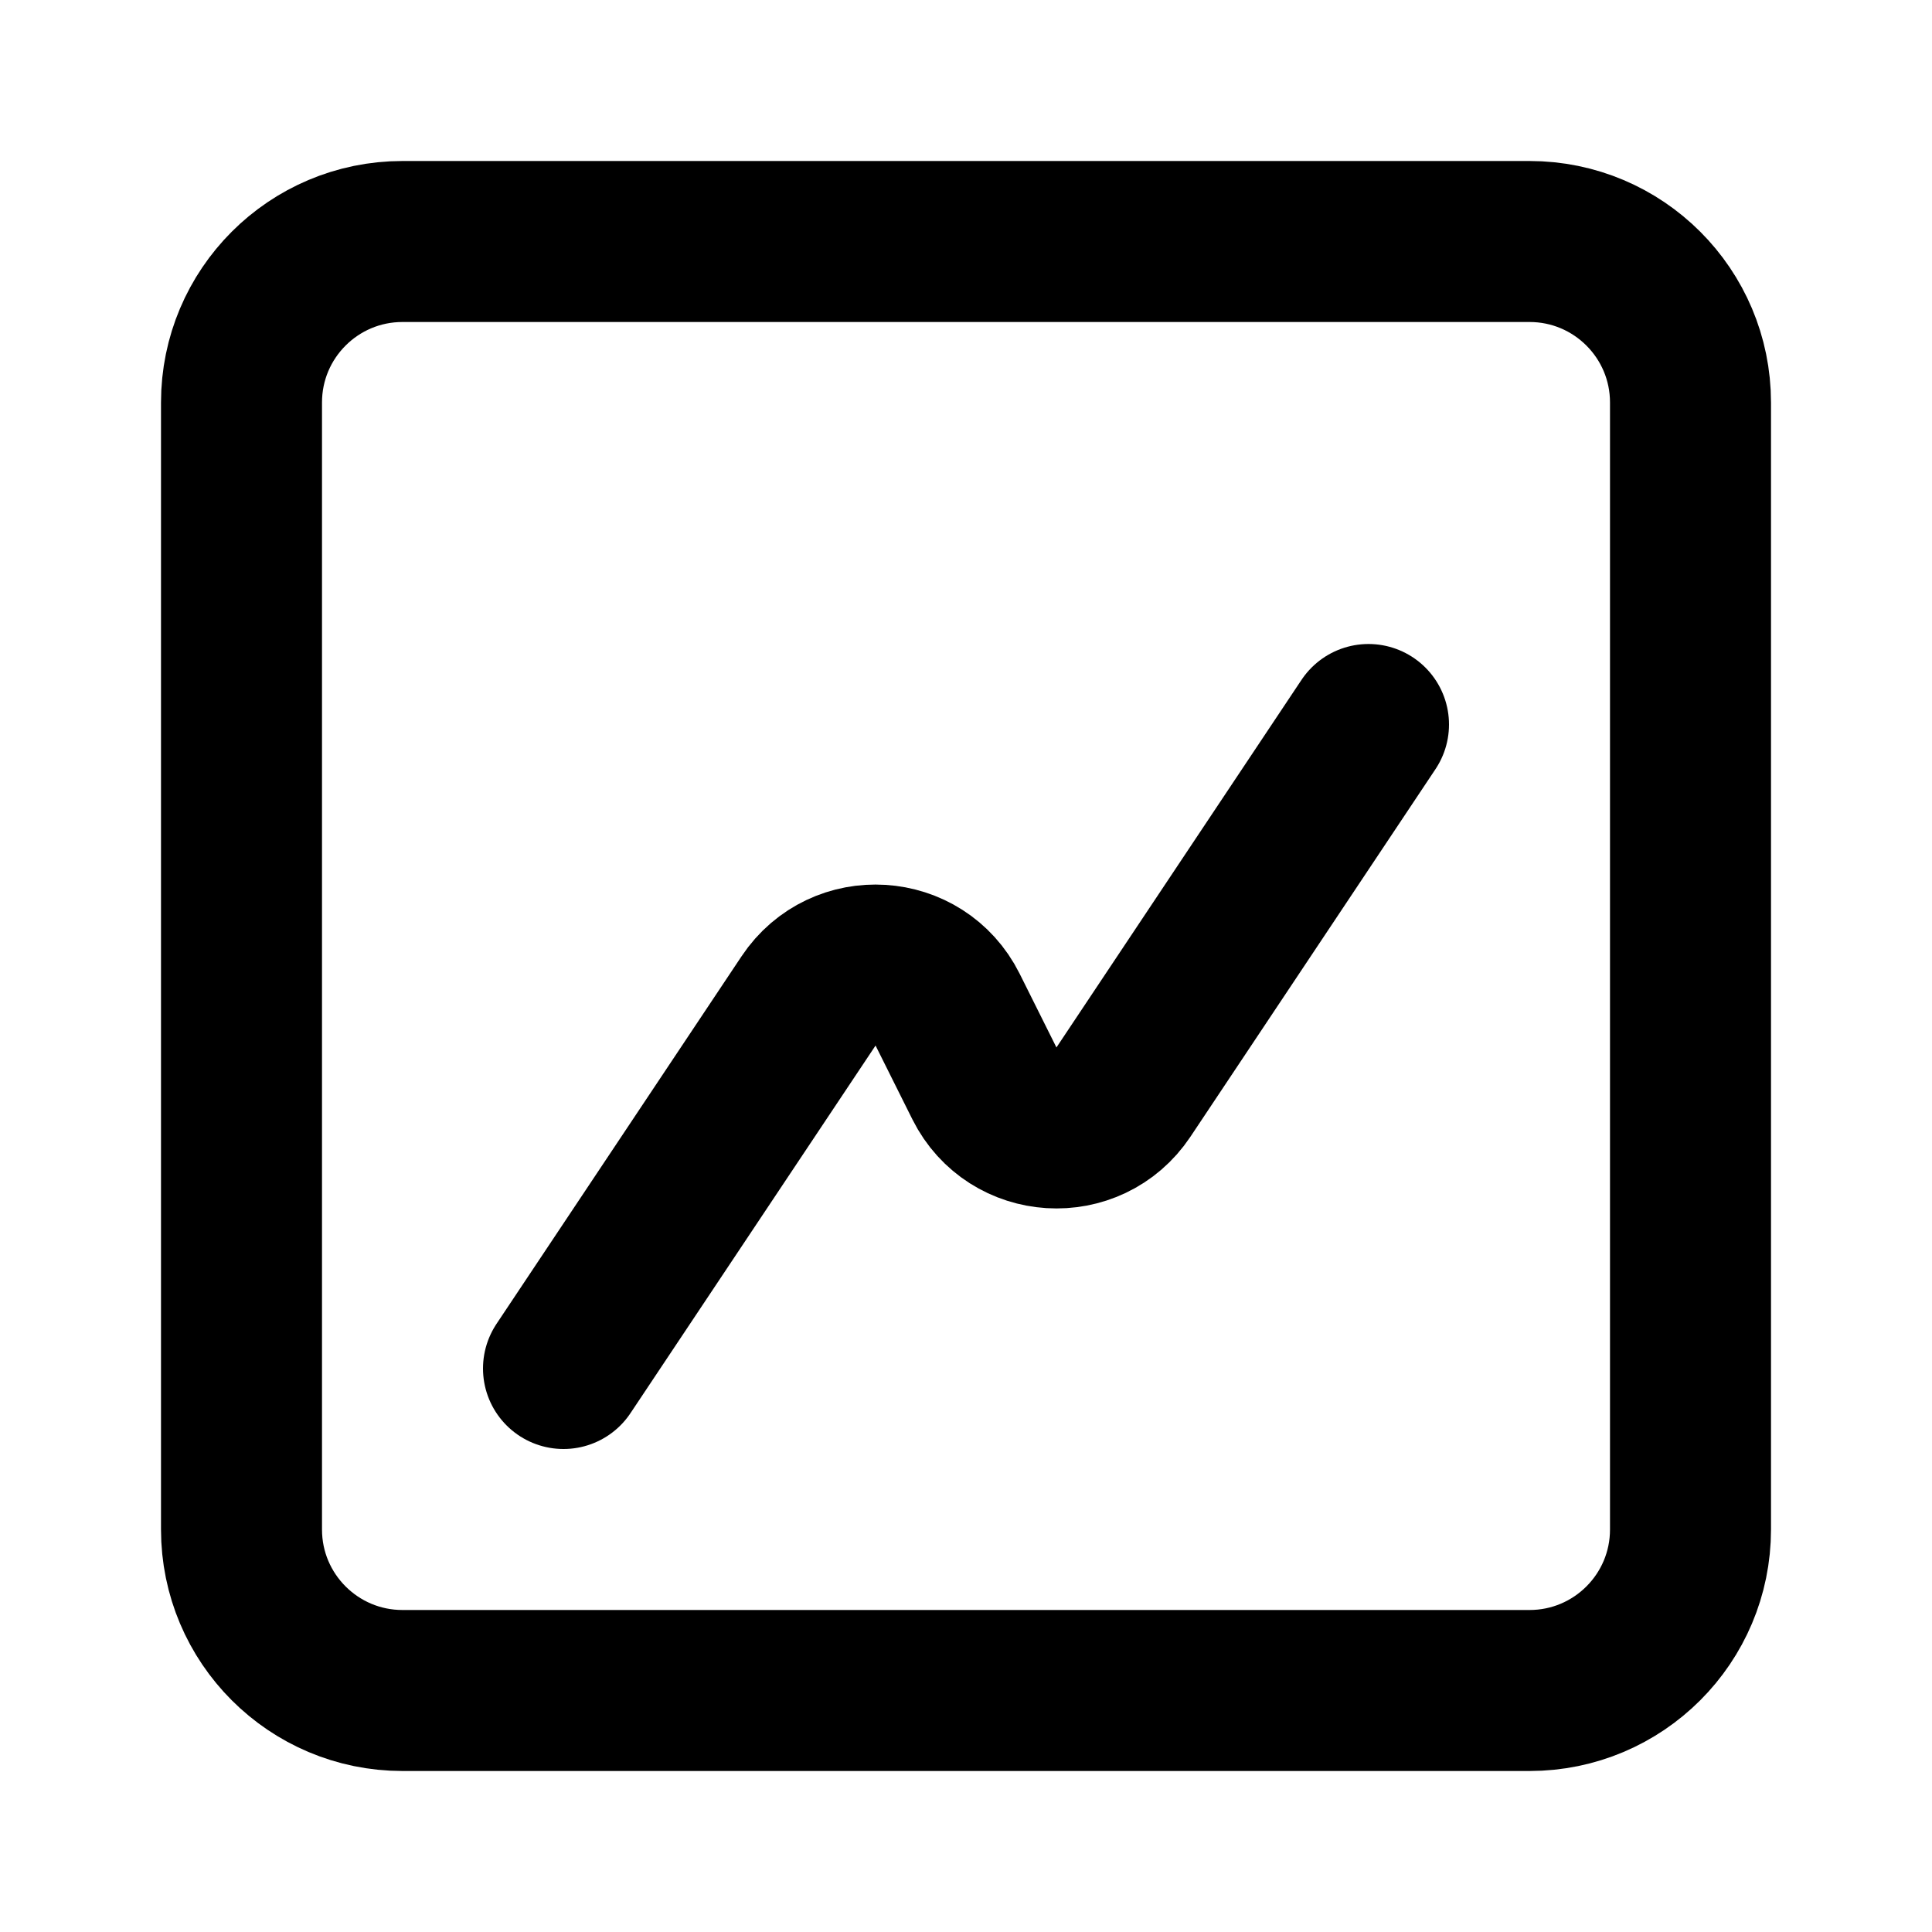
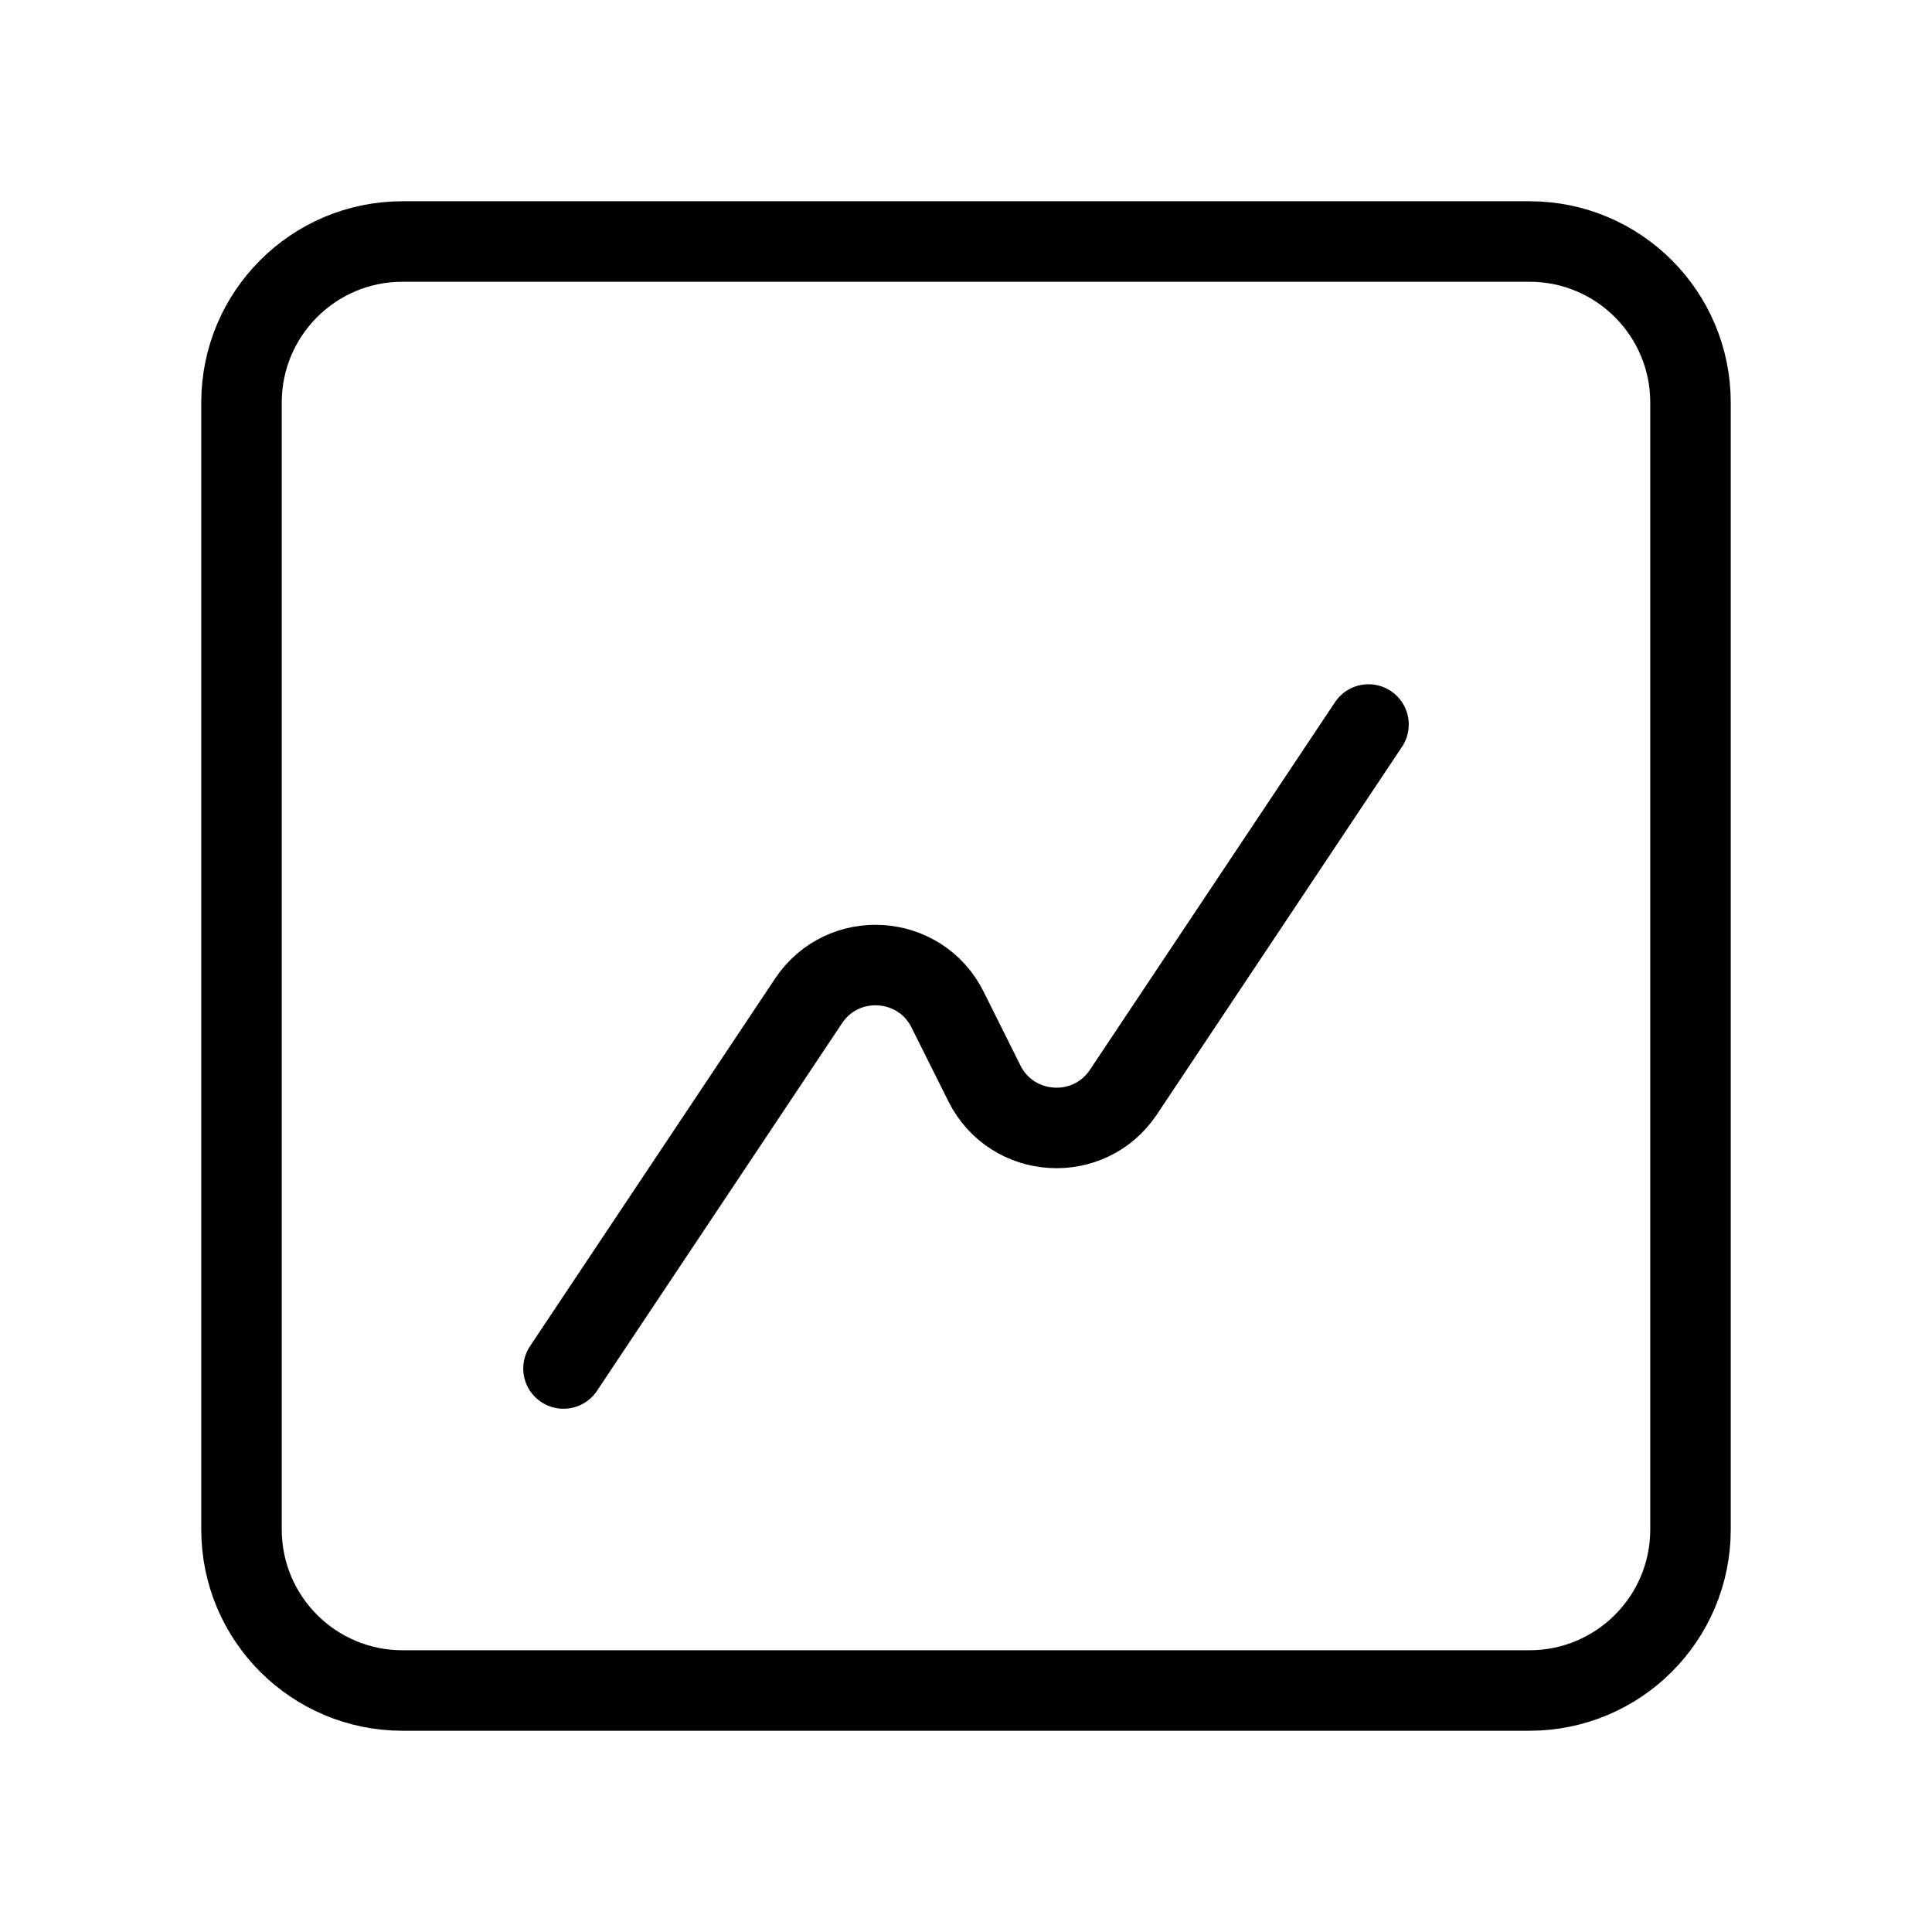
<svg xmlns="http://www.w3.org/2000/svg" width="800px" height="800px" viewBox="0 0 24 24" fill="none">
-   <path d="M17 9L13.956 13.566C13.53 14.205 12.573 14.146 12.229 13.459L11.771 12.541C11.427 11.854 10.47 11.795 10.044 12.434L7 17" stroke="#000000" stroke-width="2" stroke-linecap="round" stroke-linejoin="round" />
-   <rect x="3" y="3" width="18" height="18" rx="2" stroke="#000000" stroke-width="2" />
+   <path d="M17 9L13.956 13.566C13.53 14.205 12.573 14.146 12.229 13.459L11.771 12.541C11.427 11.854 10.47 11.795 10.044 12.434L7 17" stroke="#000000" strokeWidth="2" stroke-linecap="round" strokeLinejoin="round" />
+   <rect x="3" y="3" width="18" height="18" rx="2" stroke="#000000" strokeWidth="2" />
</svg>
